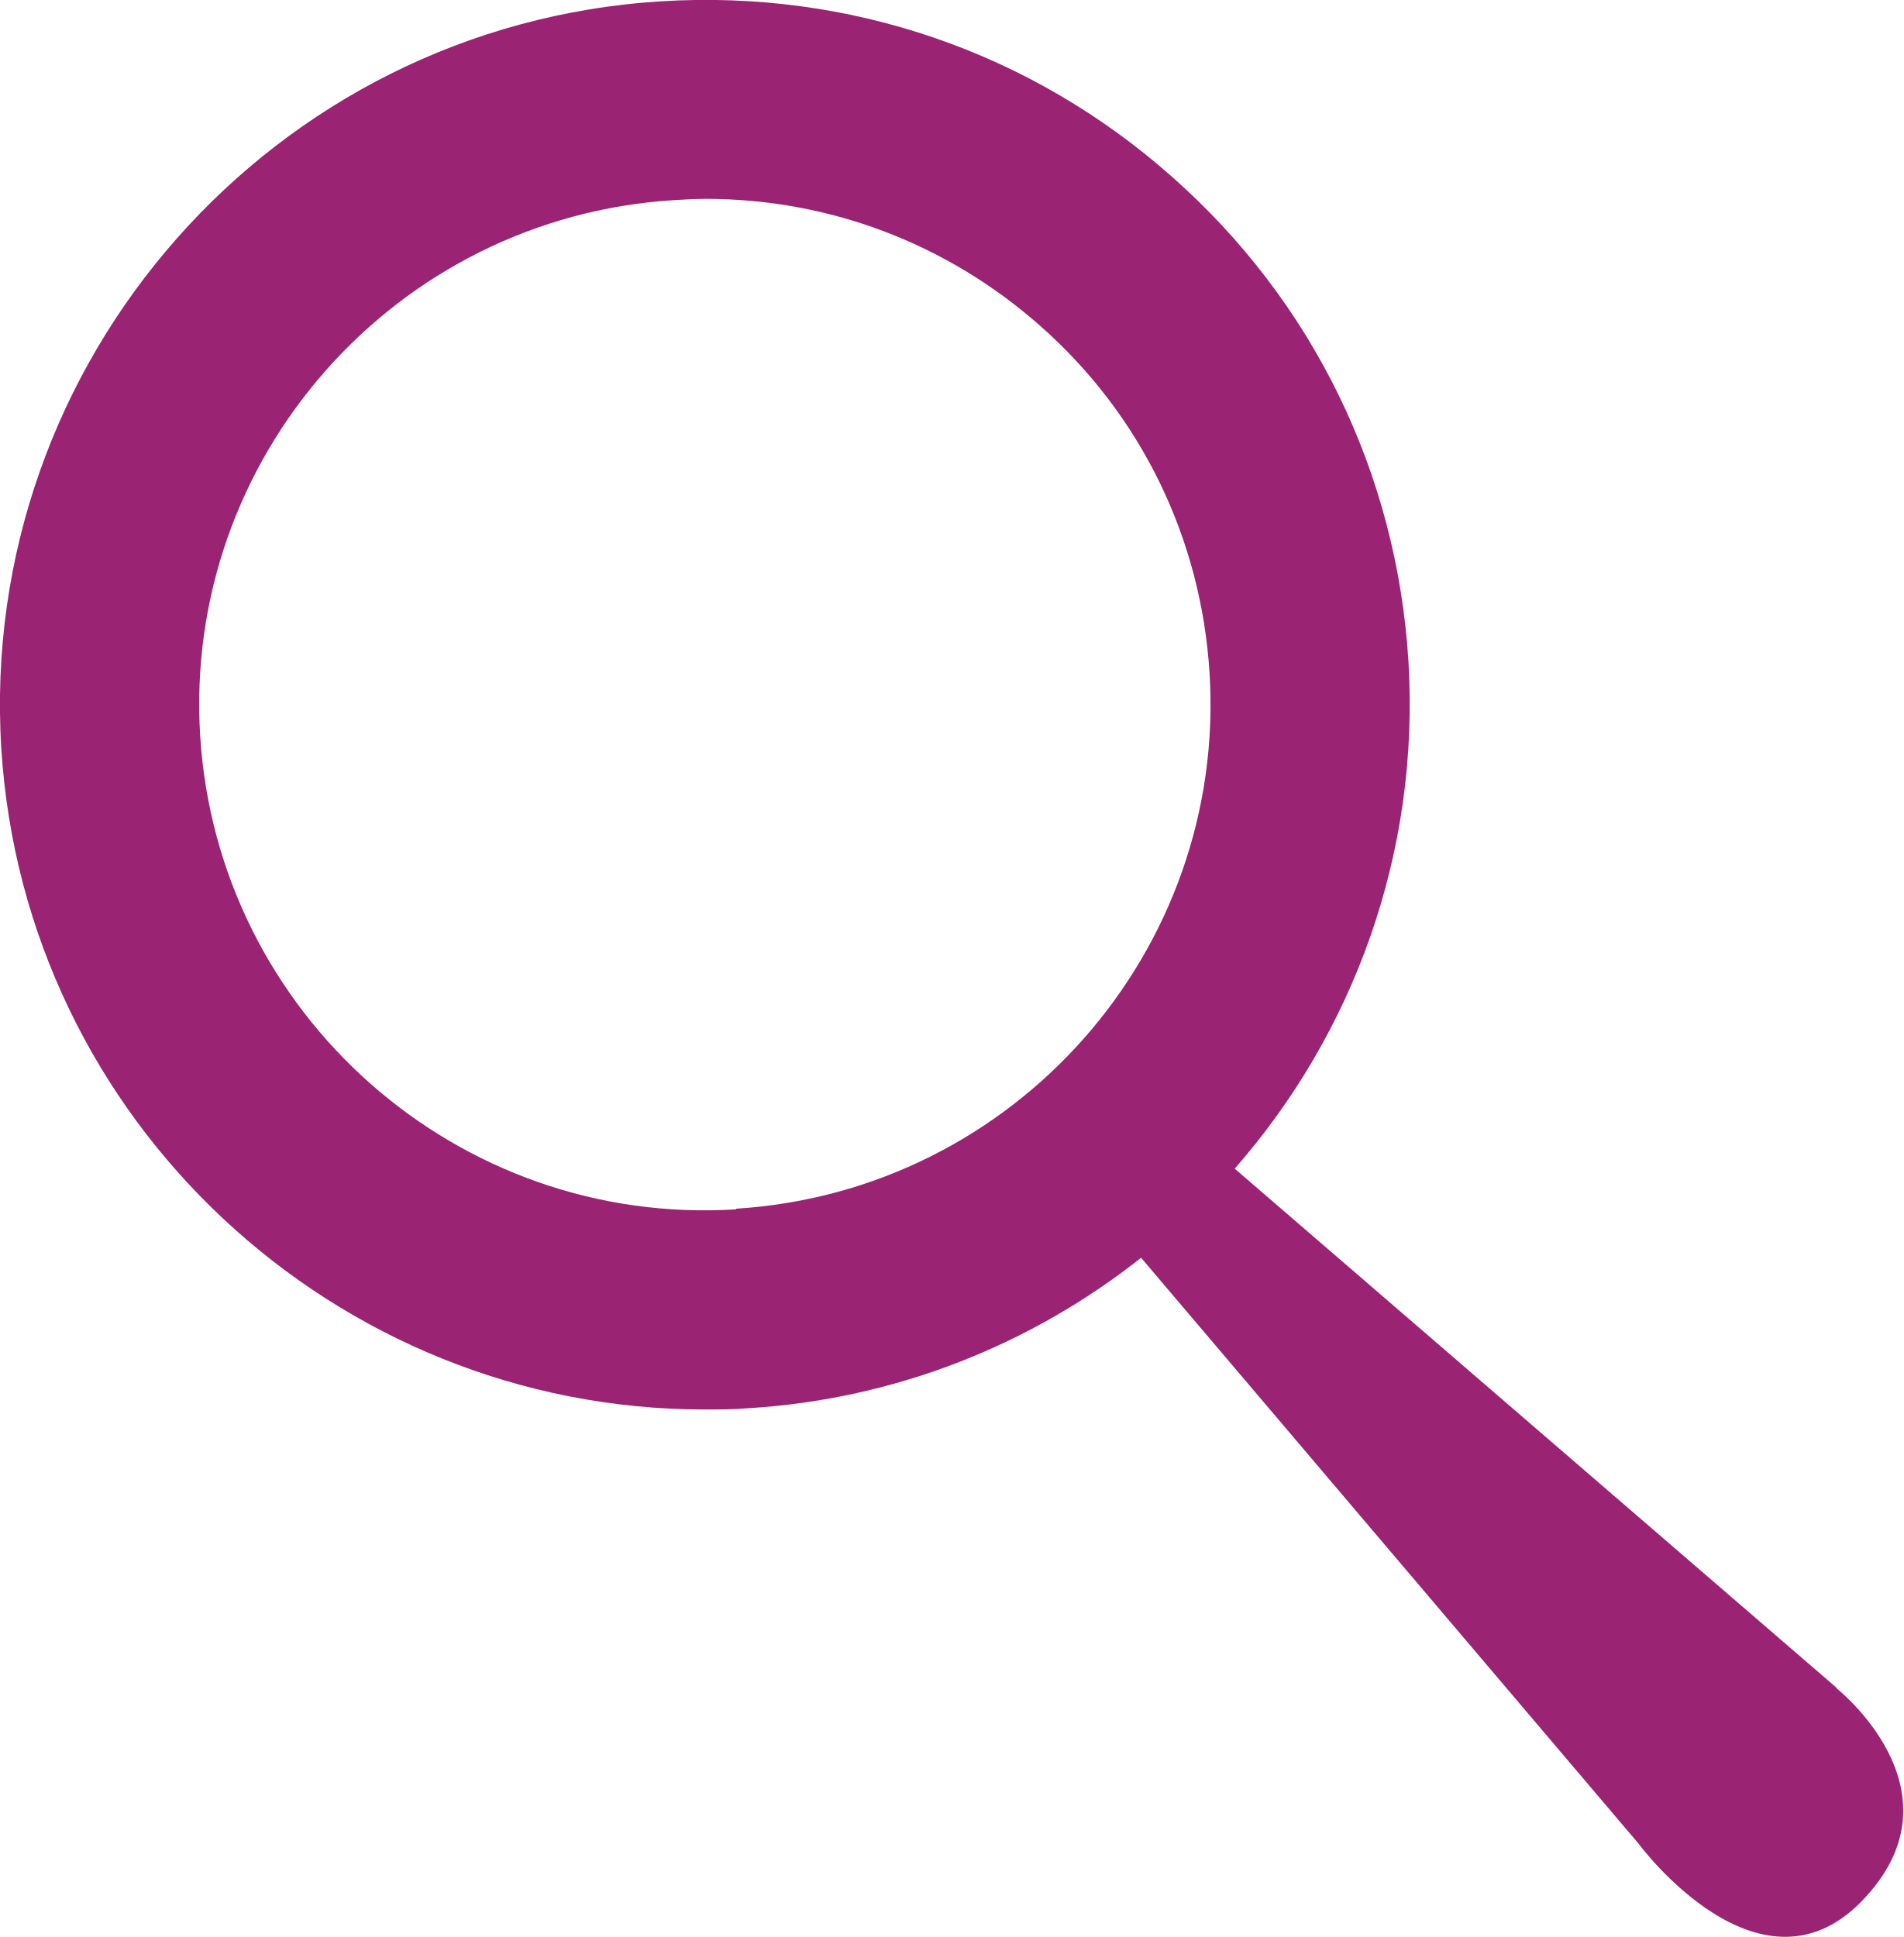
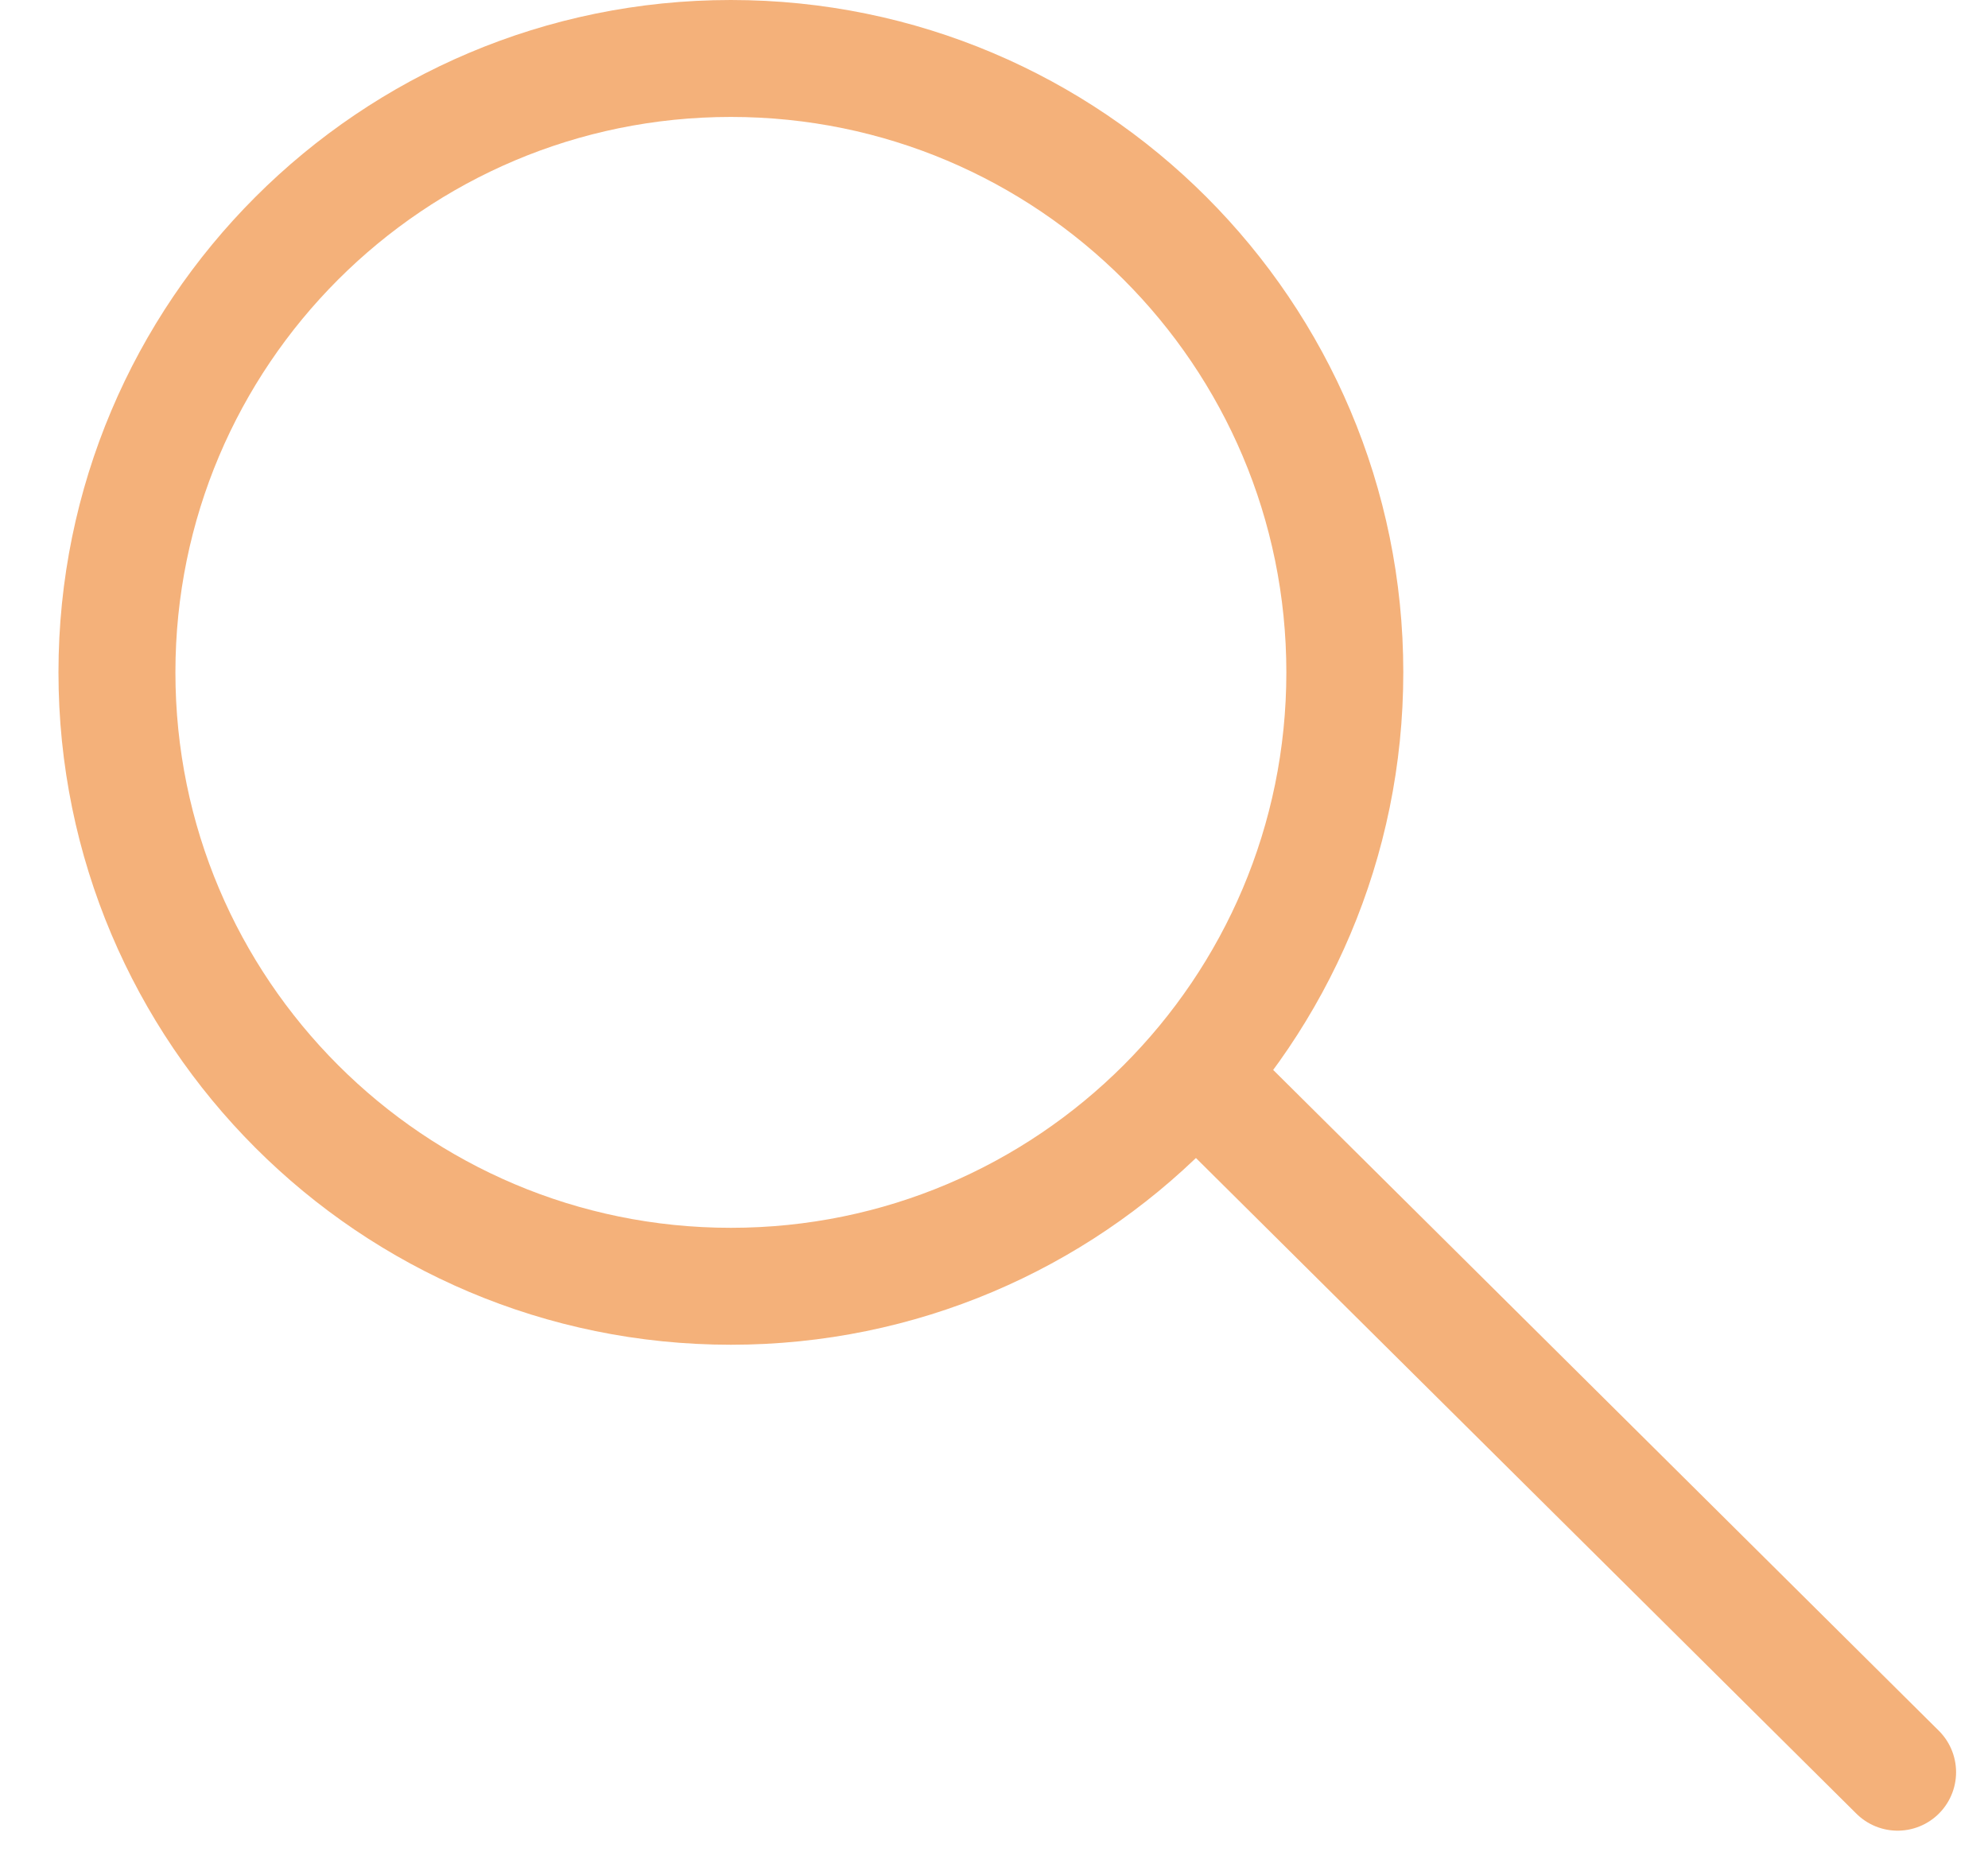
- <svg xmlns="http://www.w3.org/2000/svg" id="Layer_1" viewBox="0 0 29.48 30">
-   <defs>
-     <style>.cls-1{fill:#9b2373;}</style>
-   </defs>
-   <path class="cls-1" d="m28.44,26.14l-9.32-8.04c1.83-2.09,2.87-4.87,2.69-7.86-.18-2.91-1.48-5.58-3.67-7.51C15.96.8,13.15-.16,10.24.02,4.23.39-.35,5.59.02,11.59c.36,5.78,5.18,10.24,10.89,10.24.23,0,.45,0,.68-.02,2.3-.14,4.4-1,6.08-2.33l7.7,9.07s1.92,2.61,3.53.82c1.52-1.67-.47-3.23-.47-3.23Zm-17.04-7.41c-4.31.27-8.03-3.02-8.3-7.33-.27-4.31,3.02-8.03,7.33-8.3.17-.01.33-.02.5-.02,1.91,0,3.73.69,5.17,1.96,1.57,1.38,2.5,3.3,2.63,5.38h0c.27,4.31-3.02,8.03-7.33,8.3Z" />
+ <svg xmlns="http://www.w3.org/2000/svg" width="34" height="32" viewBox="0 0 34 32" fill="none">
+   <path d="M21.066 19.005L32.454 30.311" stroke="#F4B17A" stroke-width="2" stroke-linecap="round" />
+   <circle cx="12.5" cy="11.5" r="10.5" stroke="#F4B17A" stroke-width="2" />
</svg>
